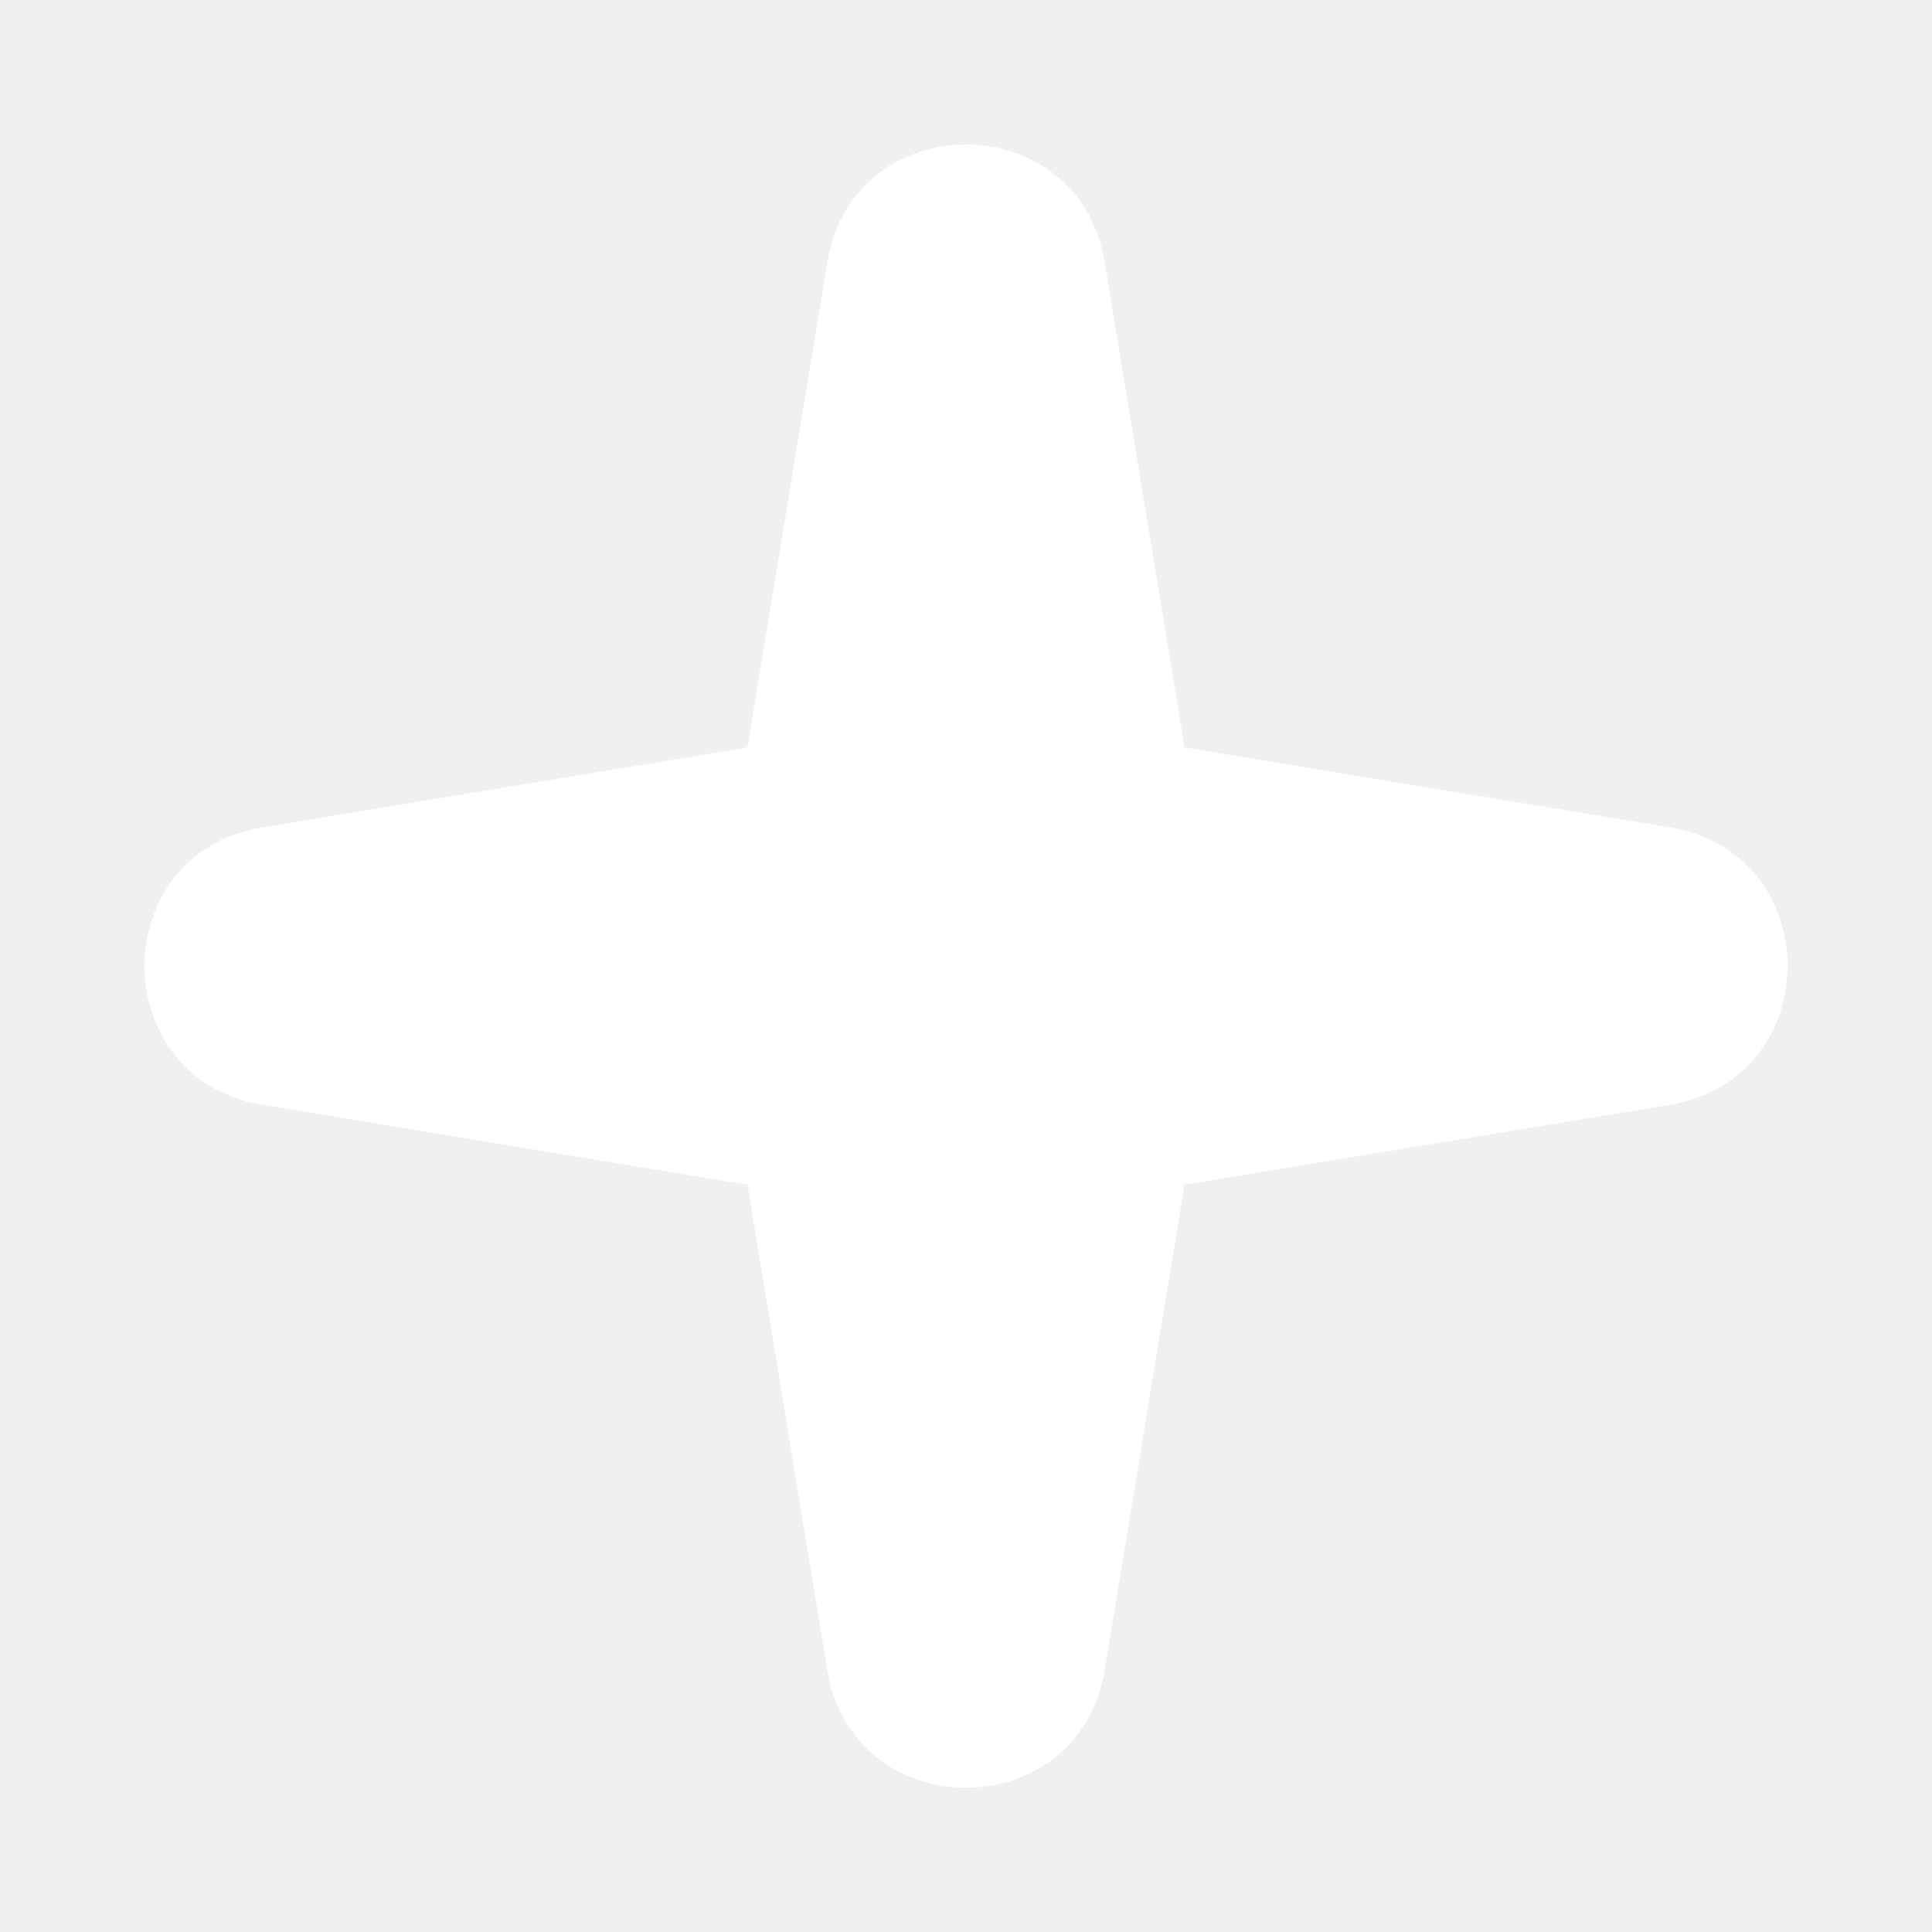
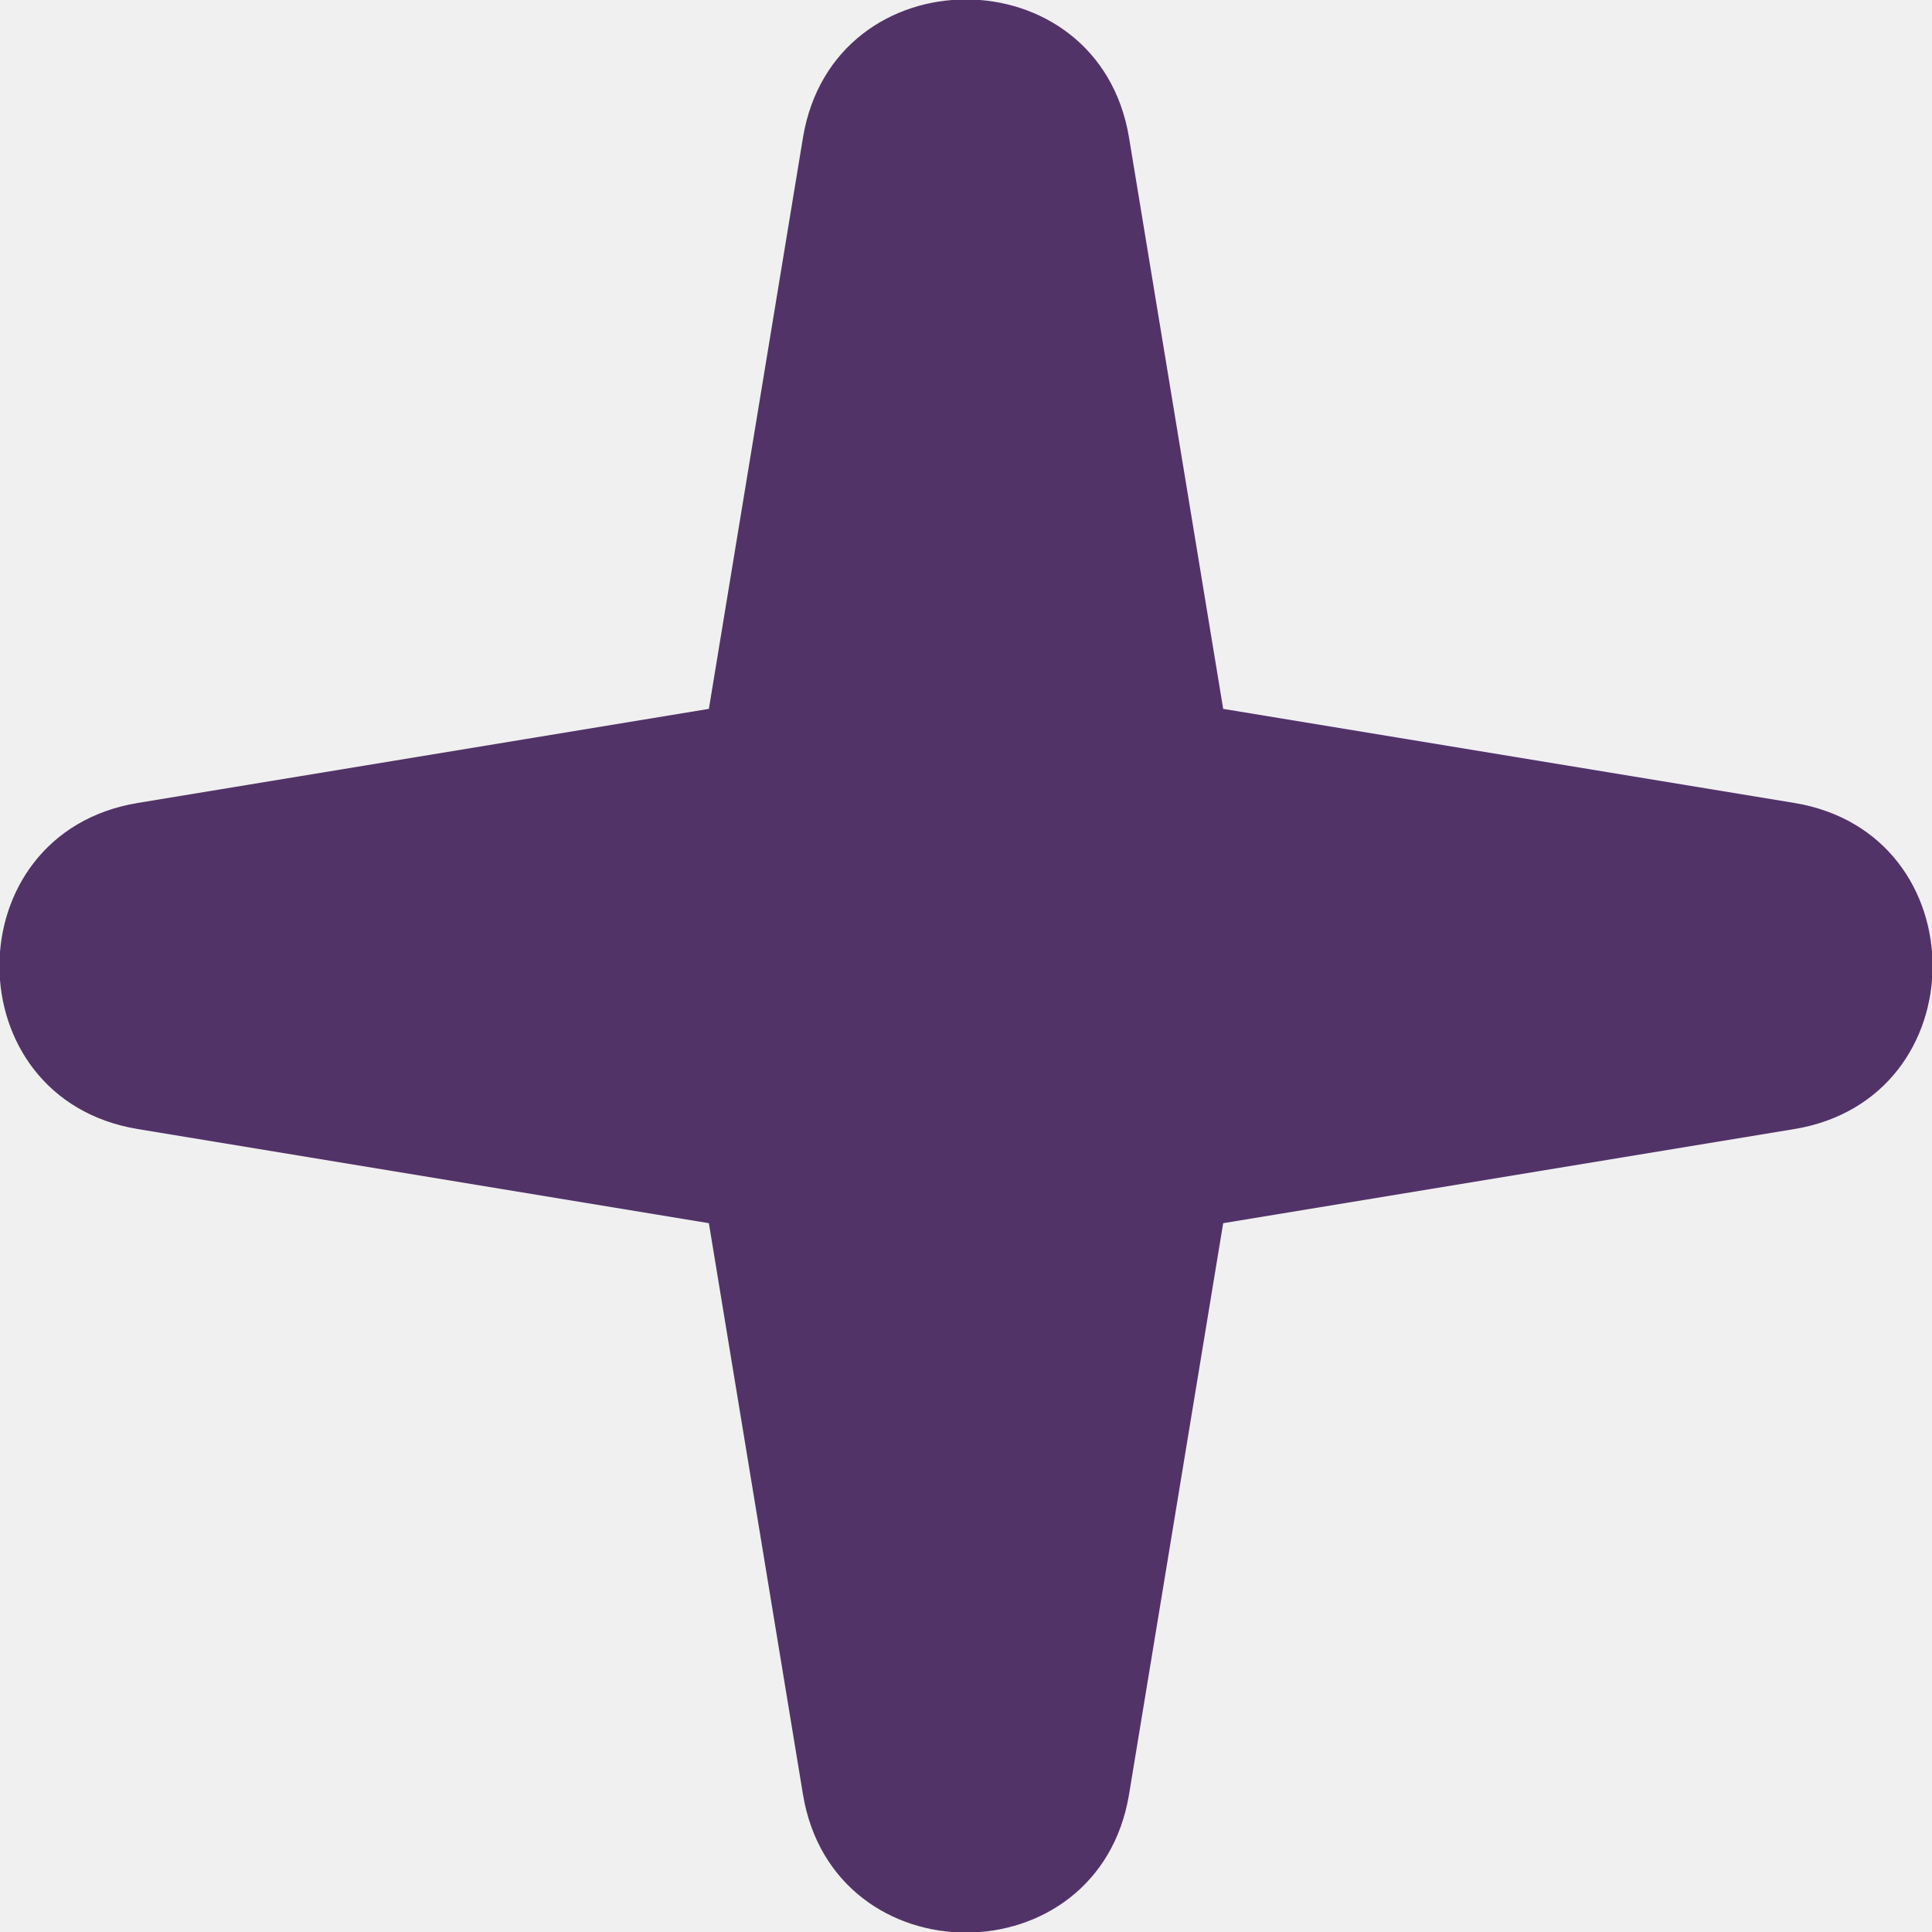
- <svg xmlns="http://www.w3.org/2000/svg" width="10" height="10" viewBox="0 0 10 10" fill="none">
-   <path d="M4.282 1.357C4.416 0.545 5.584 0.545 5.718 1.357L6.131 3.869L8.643 4.283C9.456 4.416 9.455 5.584 8.643 5.718L6.131 6.132L5.718 8.644C5.584 9.456 4.416 9.456 4.282 8.644L3.869 6.132L1.357 5.718C0.545 5.584 0.545 4.416 1.357 4.283L3.869 3.869L4.282 1.357Z" fill="white" />
+ <svg xmlns="http://www.w3.org/2000/svg" width="34" height="34" viewBox="0 0 34 34" fill="none">
+   <path d="M14.13 2.427C14.665 -0.822 19.335 -0.822 19.87 2.427L21.526 12.475L31.574 14.13C34.822 14.665 34.822 19.335 31.574 19.87L21.526 21.526L19.87 31.574C19.335 34.822 14.665 34.822 14.13 31.574L12.475 21.526L2.427 19.87C-0.822 19.335 -0.822 14.665 2.427 14.13L12.475 12.475L14.13 2.427Z" fill="#523368" />
</svg>
